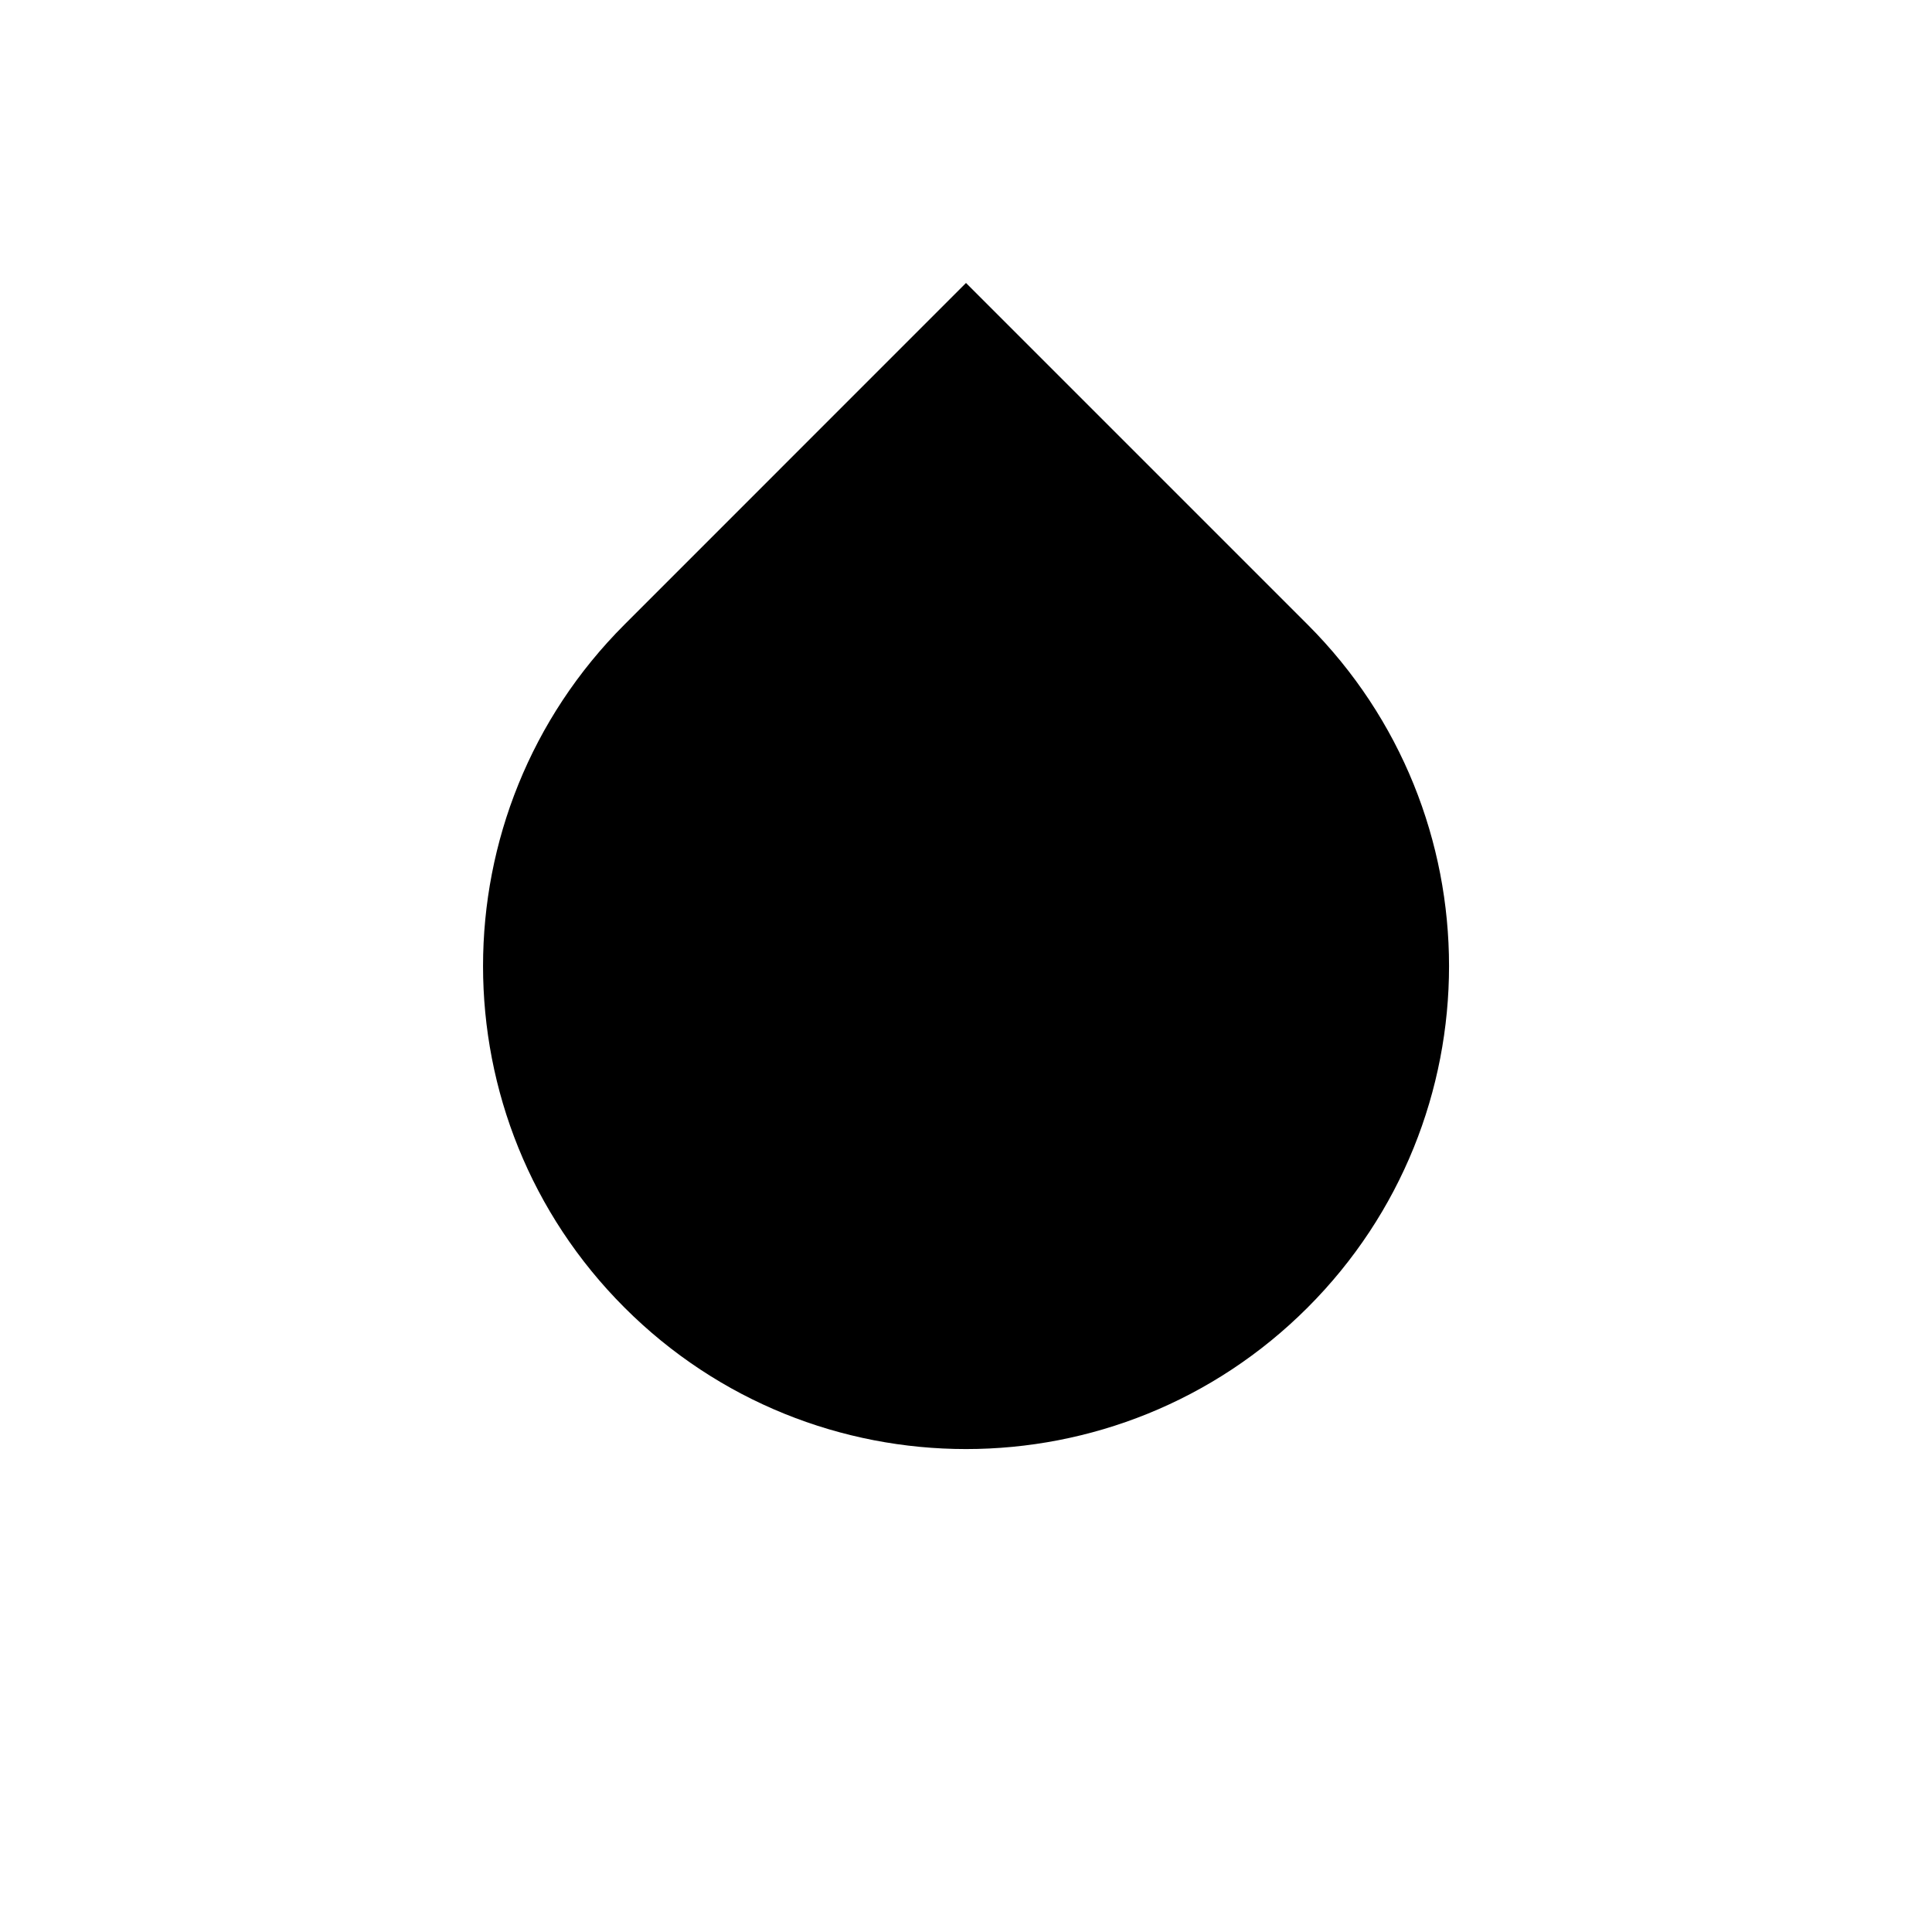
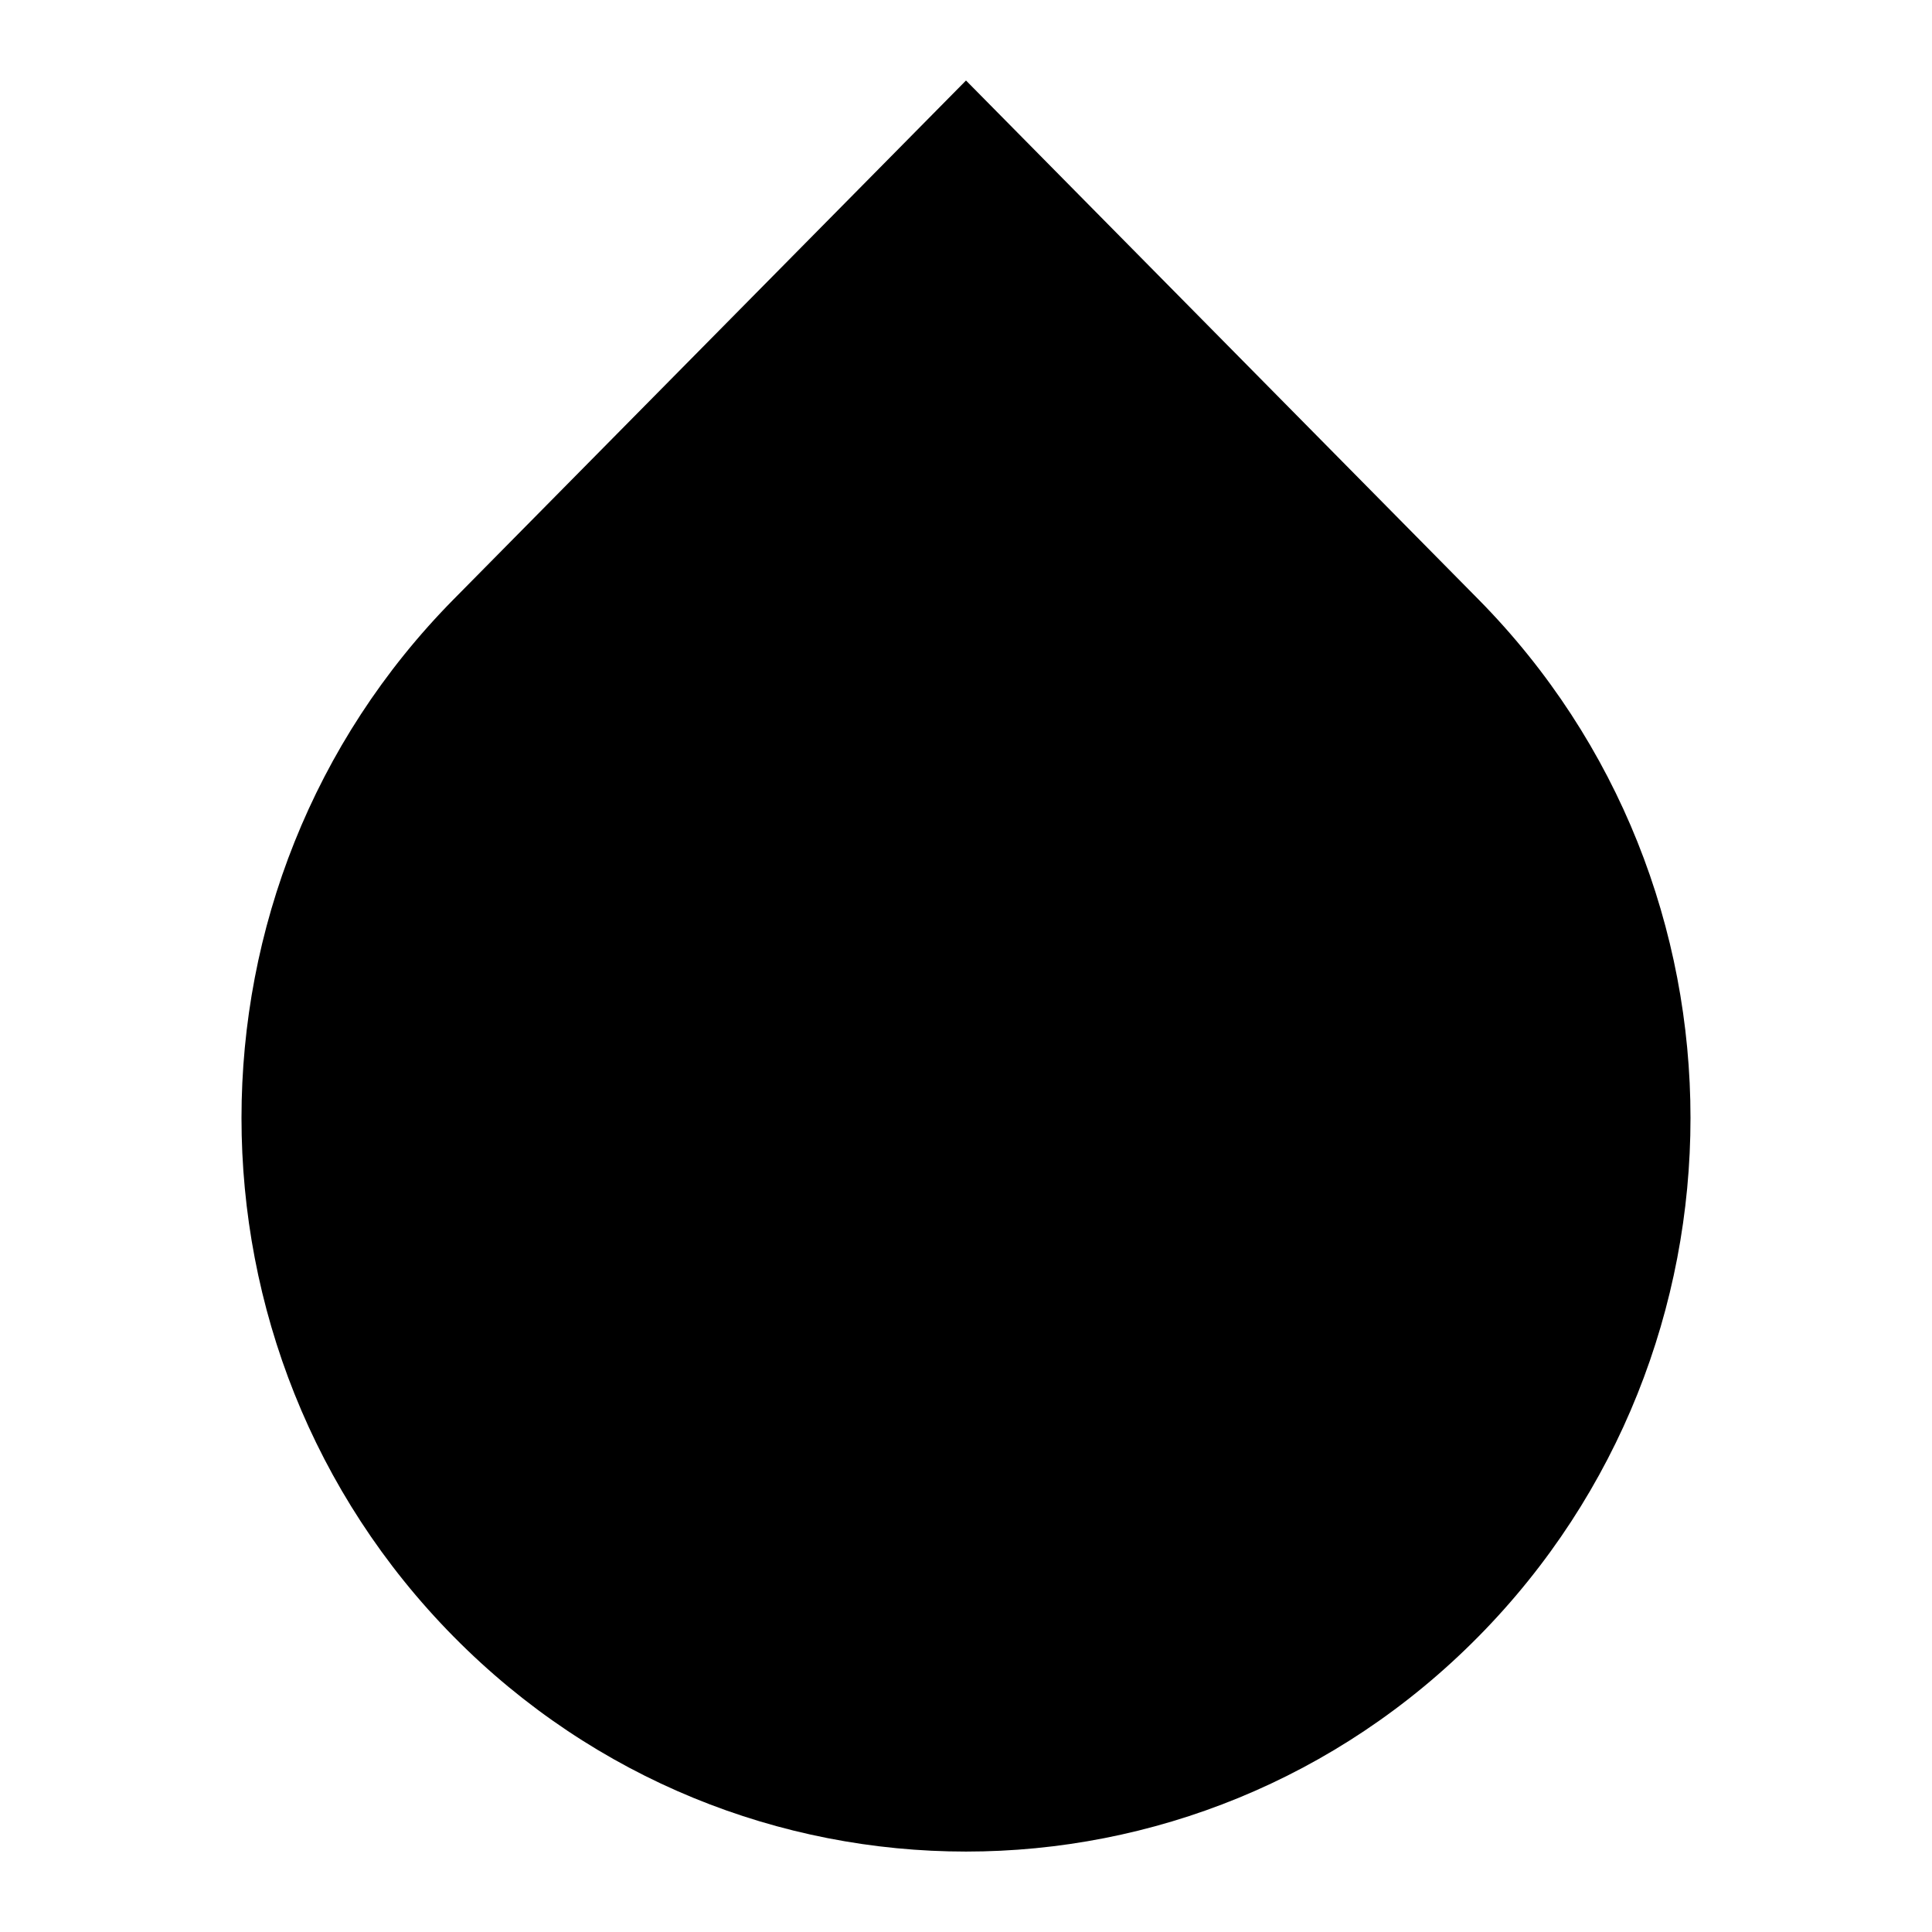
<svg xmlns="http://www.w3.org/2000/svg" width="24" height="24" version="1.1" viewBox="0 0 24 24" id="svg12">
  <defs id="defs5">
    <linearGradient id="a" x2="24" gradientUnits="userSpaceOnUse">
      <stop stop-color="#1A73E8" offset="1" id="stop2" />
    </linearGradient>
  </defs>
-   <path d="m 12,3.515 4.243,4.243 a 6,6 0 1 1 -8.485,0 z" id="path9" />
+   <path d="M 12,1 5.636,7.444 a 9,9.113 0 1 0 12.728,0 z" fill="#000000" id="path10" style="stroke-width:1.509" />
</svg>
